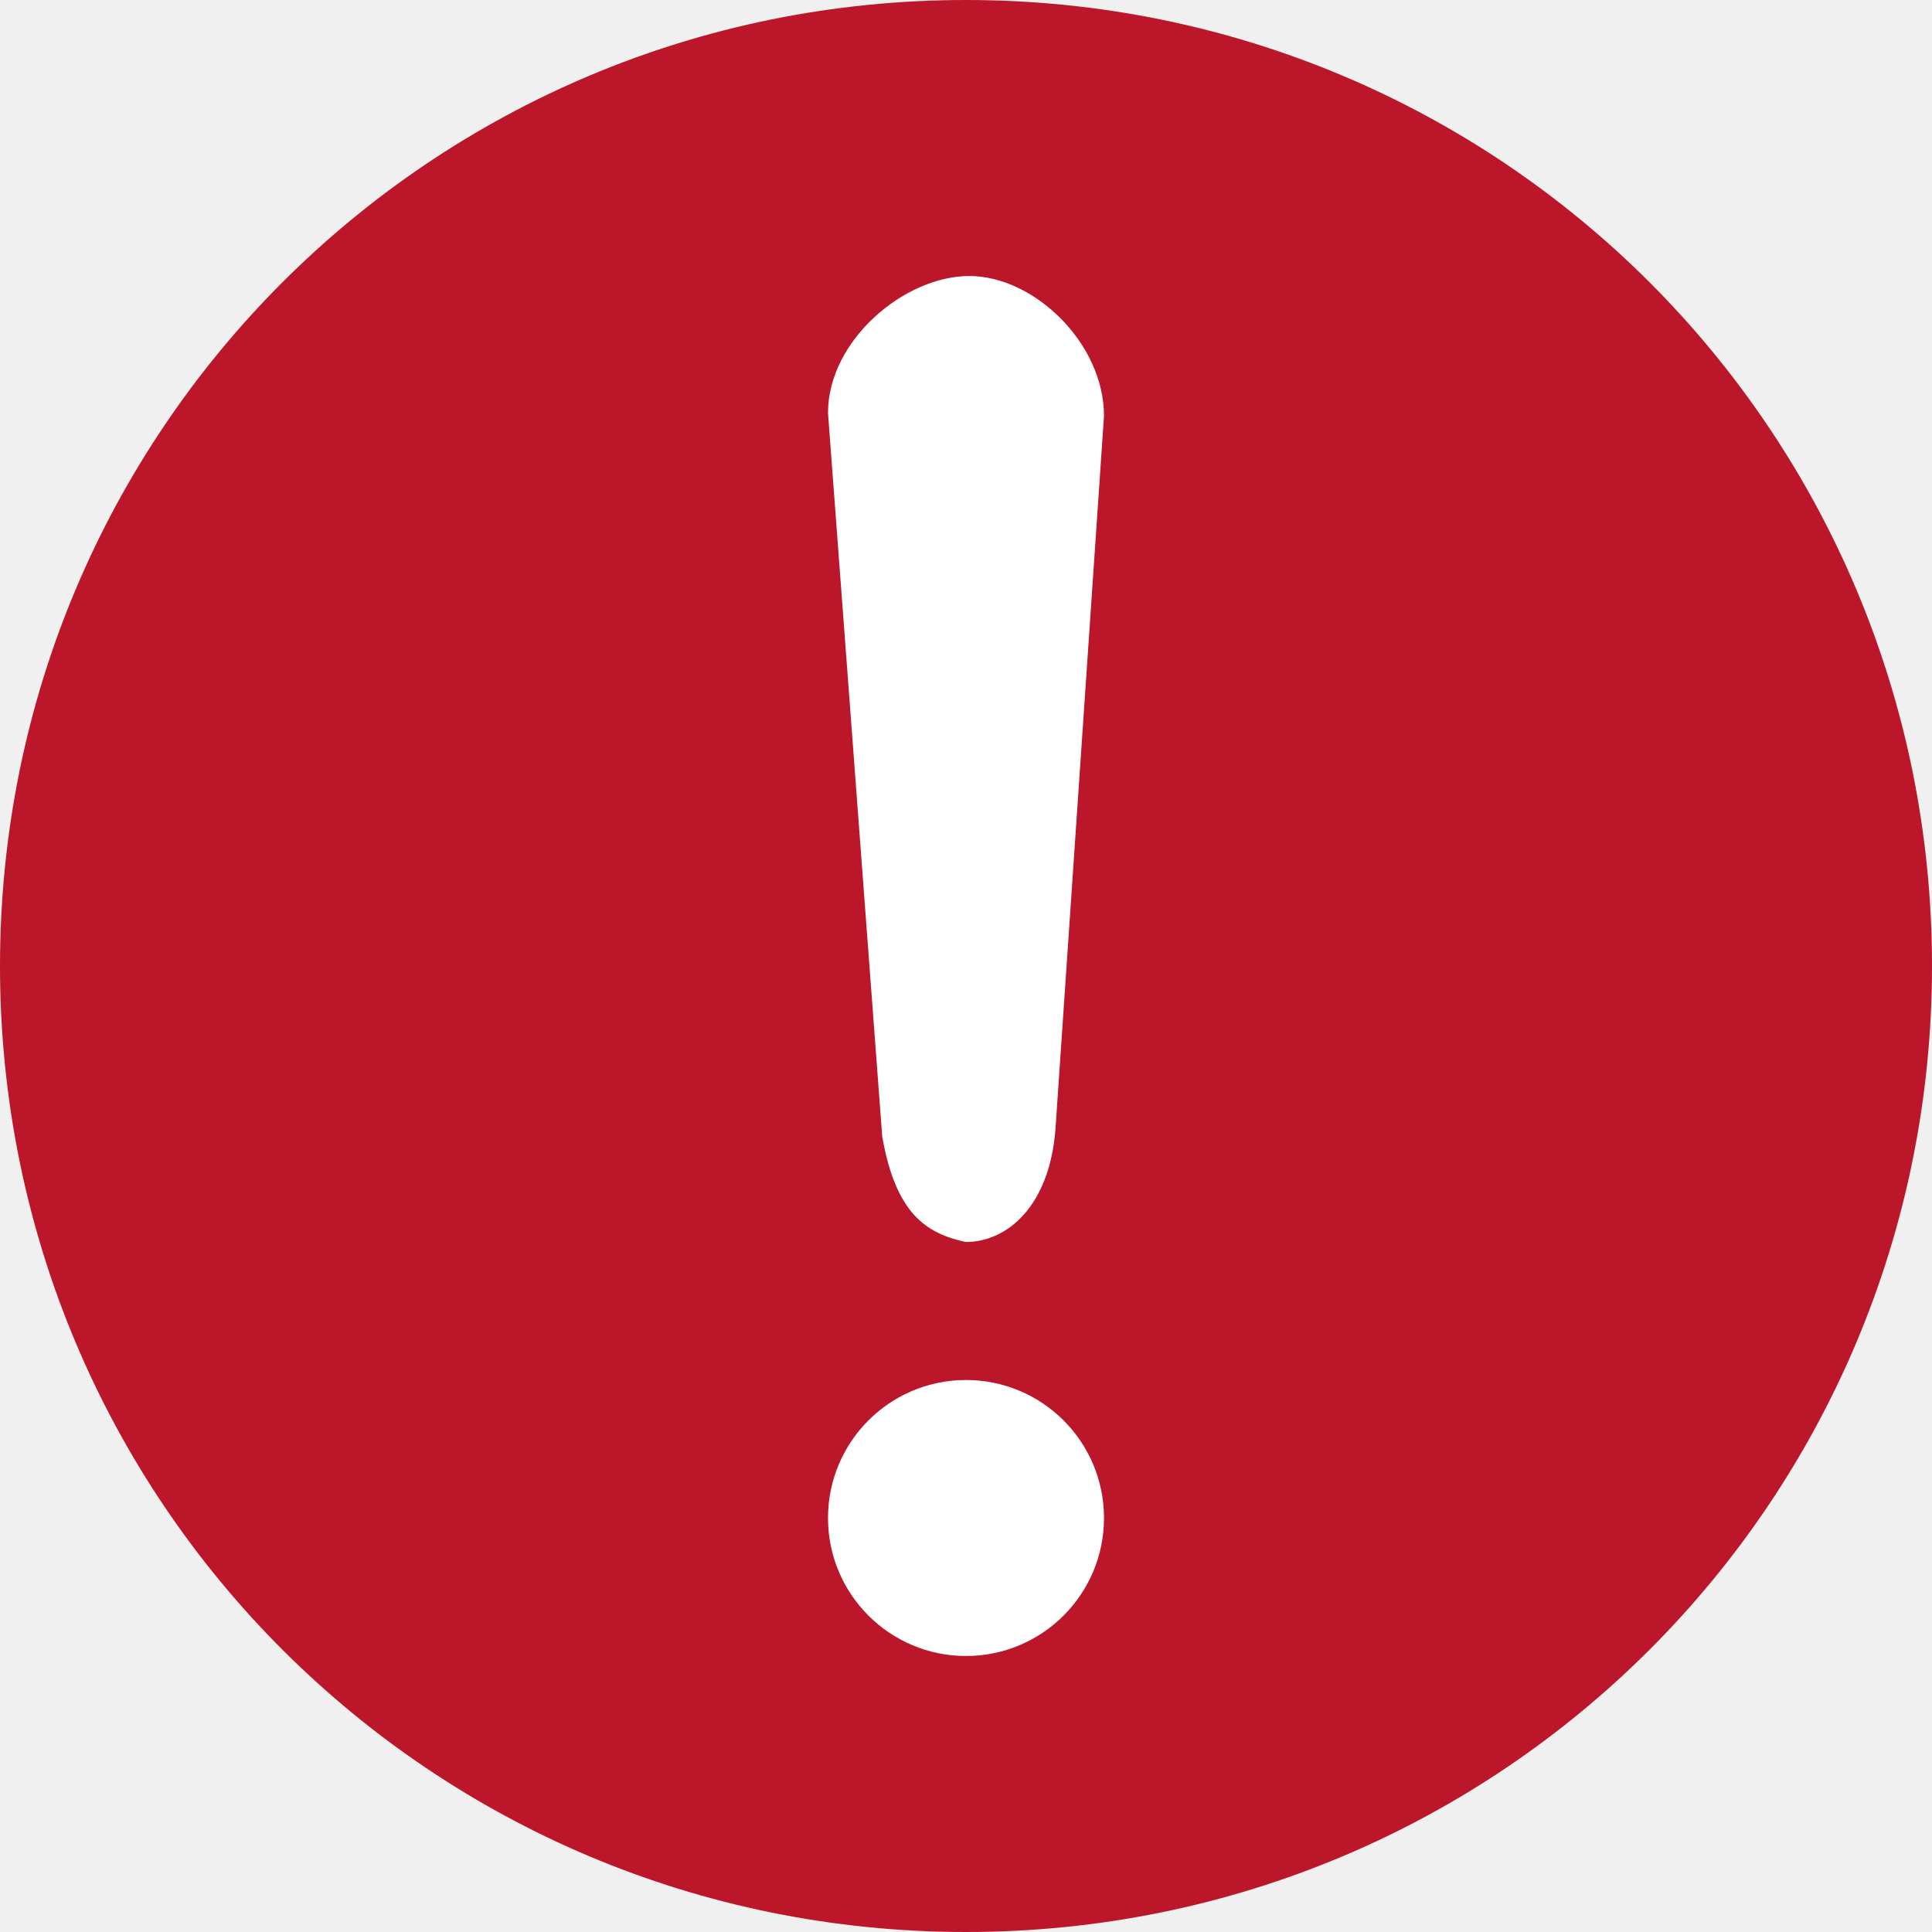
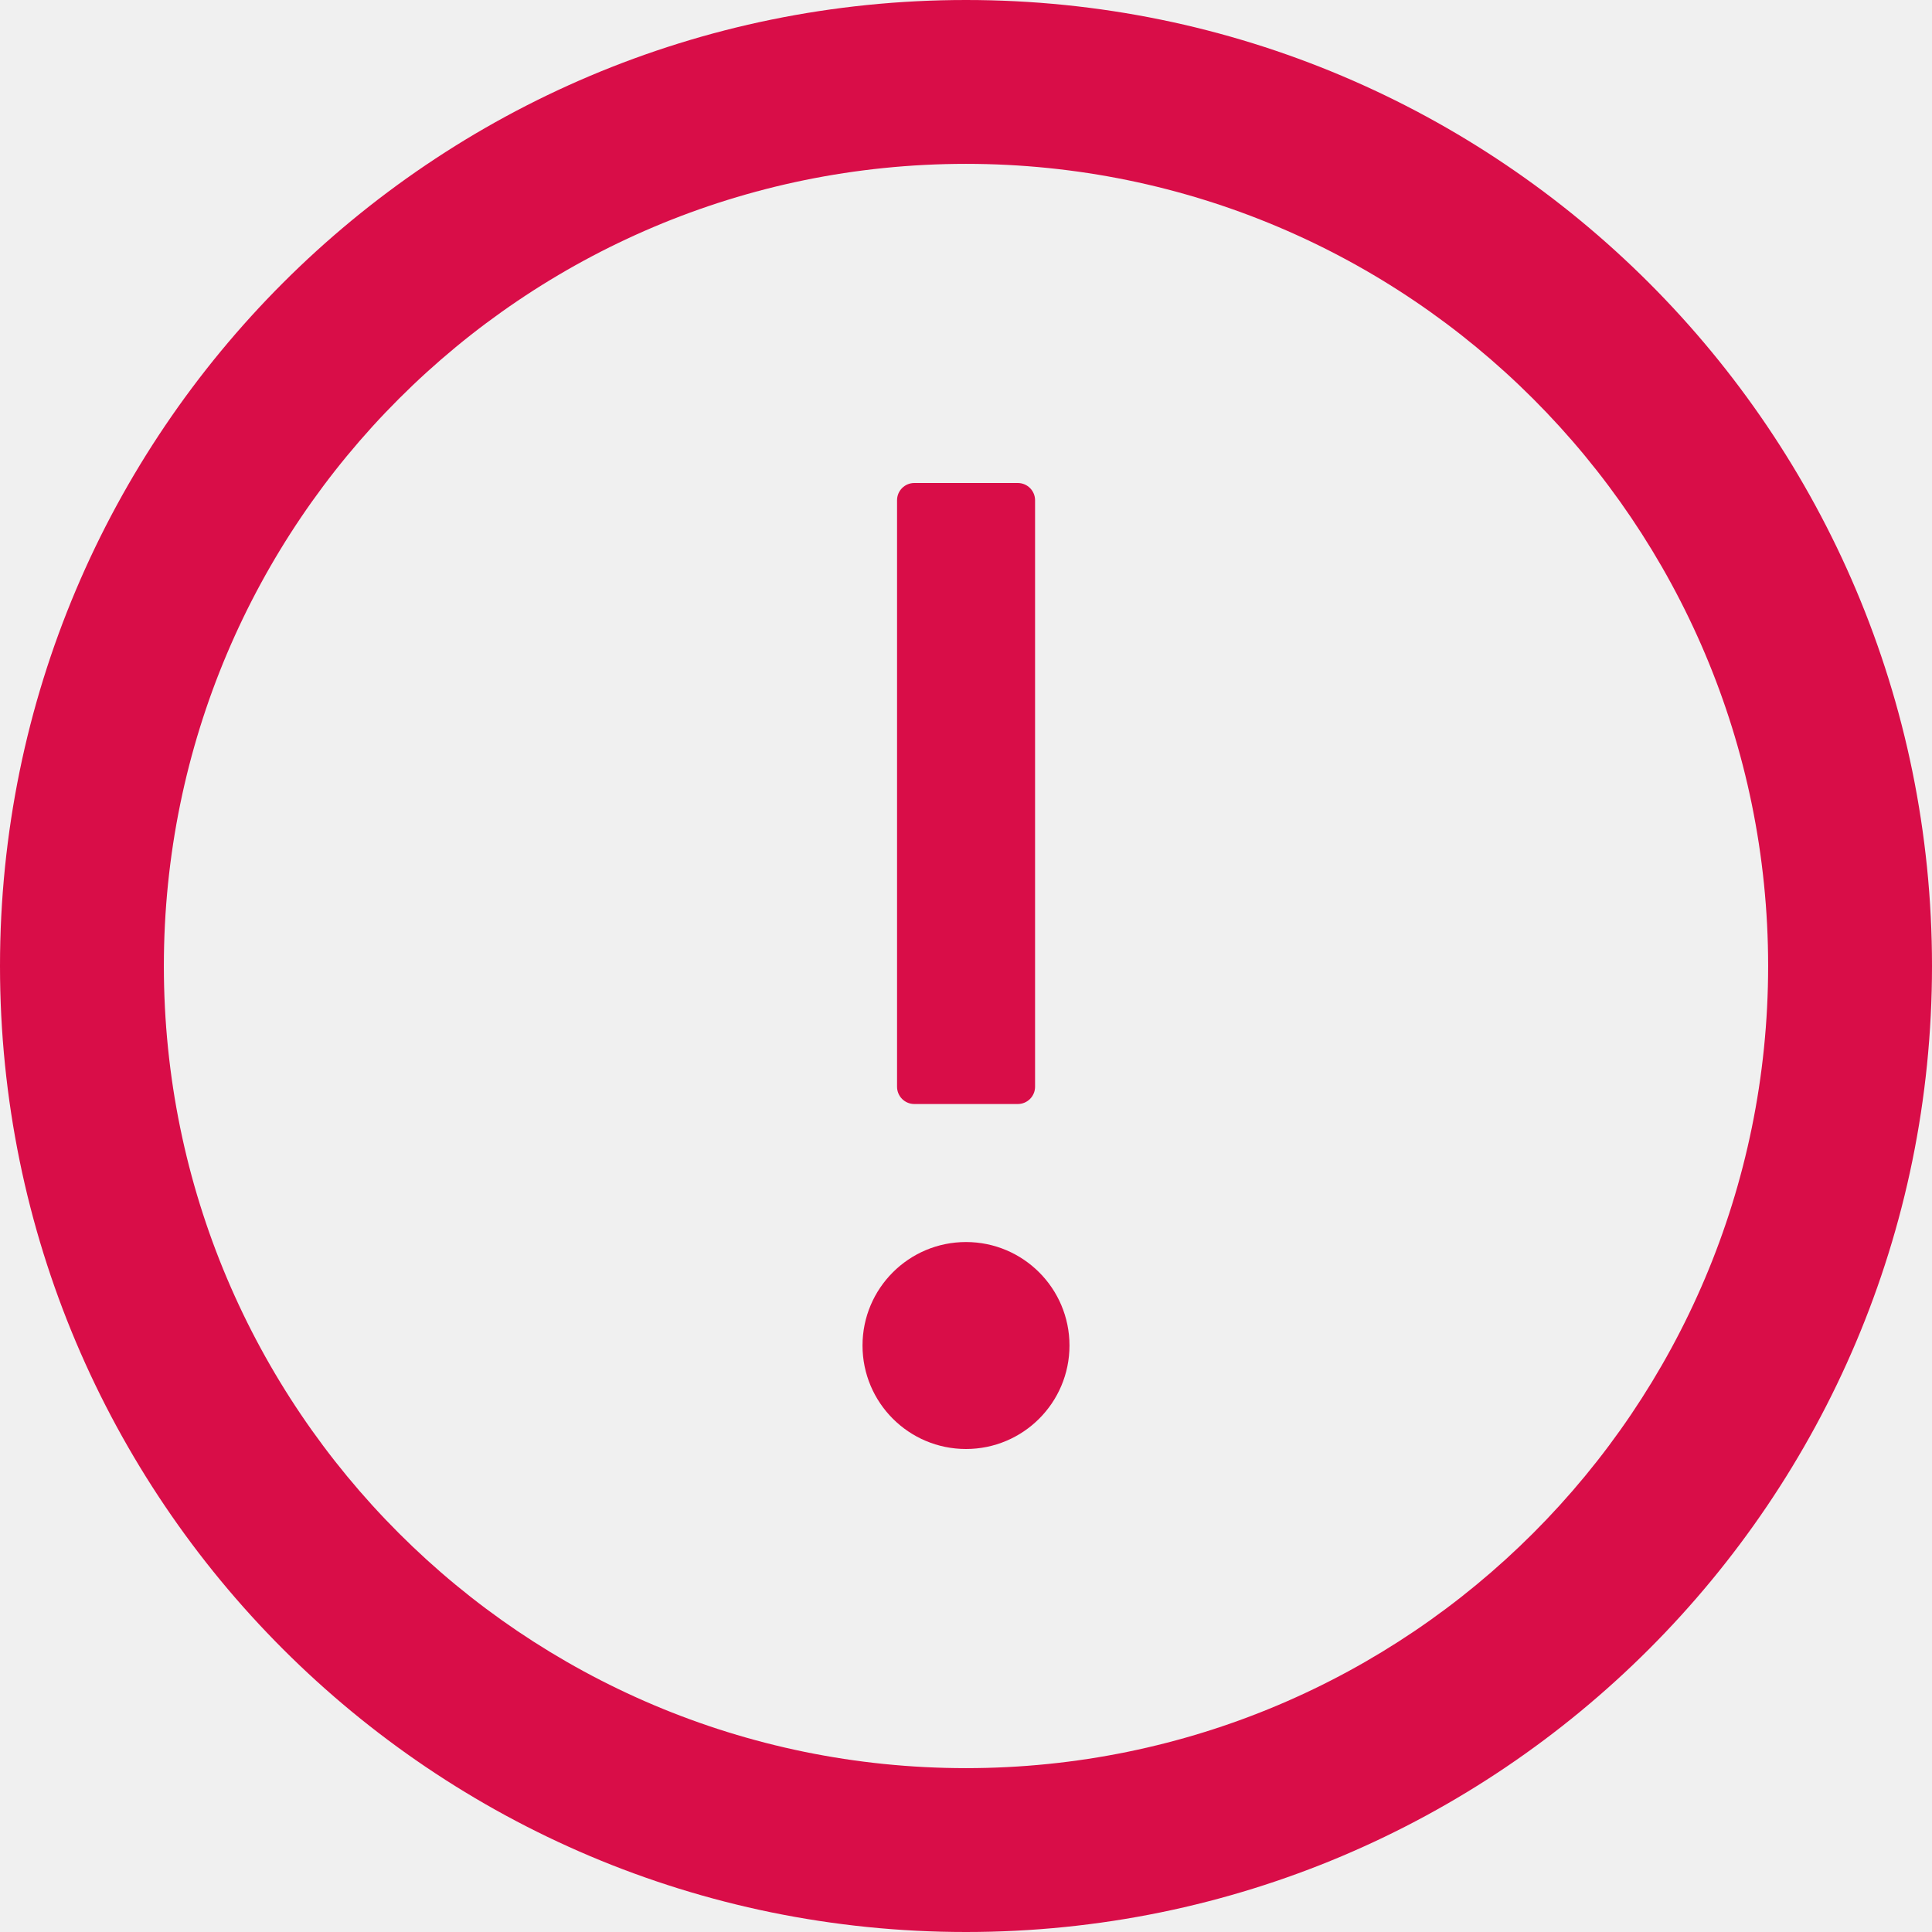
- <svg xmlns="http://www.w3.org/2000/svg" t="1570614050212" class="icon" viewBox="0 0 1024 1024" version="1.1" p-id="4684" width="200" height="200">
+ <svg xmlns="http://www.w3.org/2000/svg" width="16" height="16" viewBox="0 0 16 16">
  <defs>
-     <style type="text/css" />
+     <style>.a{fill:#d90d48;}.b{clip-path:url(#a);}.c{clip-path:url(#b);}.d{clip-path:url(#c);}</style>
+     <clipPath id="a">
+       <path class="a" d="M8.75-39.25a8,8,0,0,0-8,8,8,8,0,0,0,8,8,8,8,0,0,0,8-8A8,8,0,0,0,8.75-39.25Zm0,14.643A6.644,6.644,0,0,1,2.107-31.25,6.644,6.644,0,0,1,8.75-37.893a6.644,6.644,0,0,1,6.643,6.643A6.644,6.644,0,0,1,8.75-24.607Z" transform="translate(-0.75 39.25)" />
+     </clipPath>
+     <clipPath id="b">
+       <path class="a" d="M17.938-13.643h0a.857.857,0,0,0,.857.857.857.857,0,0,0,.857-.857h0a.857.857,0,0,0-.857-.857.857.857,0,0,0-.857.857Z" transform="translate(-17.938 14.5)" />
+     </clipPath>
+     <clipPath id="c">
+       <path class="a" d="M18.768-24.482h.857a.143.143,0,0,0,.143-.143v-4.857a.143.143,0,0,0-.143-.143h-.857a.143.143,0,0,0-.143.143v4.857A.143.143,0,0,0,18.768-24.482Z" transform="translate(-18.625 29.625)" />
+     </clipPath>
  </defs>
-   <path d="M512 1024c-283.575 0-512-228.425-512-512s228.425-512 512-512 512 228.425 512 512-228.425 512-512 512z" fill="#BB1629" p-id="4685" />
-   <path d="M559.397 598.747c-3.218 40.594-25.527 59.538-47.543 59.538-16.311 0 0 0 0 0-20.846-4.535-37.083-14.848-44.251-55.881L438.857 218.917C438.857 180.37 479.378 146.286 513.755 146.286S585.143 181.979 585.143 220.453l-25.746 378.295zM512 731.429a73.143 73.143 0 1 0 0 146.286 73.143 73.143 0 0 0 0-146.286" fill="#FFFFFF" p-id="4686" />
+   <g transform="translate(-0.75 39.25)">
+     <g class="b" transform="translate(0.75 -39.25)">
+       <path class="a" d="M-4.25-44.25H15.906v20.156H-4.25Z" transform="translate(2.172 42.172)" />
+     </g>
+     <g class="c" transform="translate(7.893 -28.964)">
+       <path class="a" d="M12.938-19.5h5.87v5.87h-5.87Z" transform="translate(-15.015 17.422)" />
+     </g>
+     <g class="d" transform="translate(8.179 -35.25)">
+       <path class="a" d="M13.625-34.625h5.3v9.3h-5.3Z" transform="translate(-15.703 32.547)" />
+     </g>
+   </g>
</svg>
